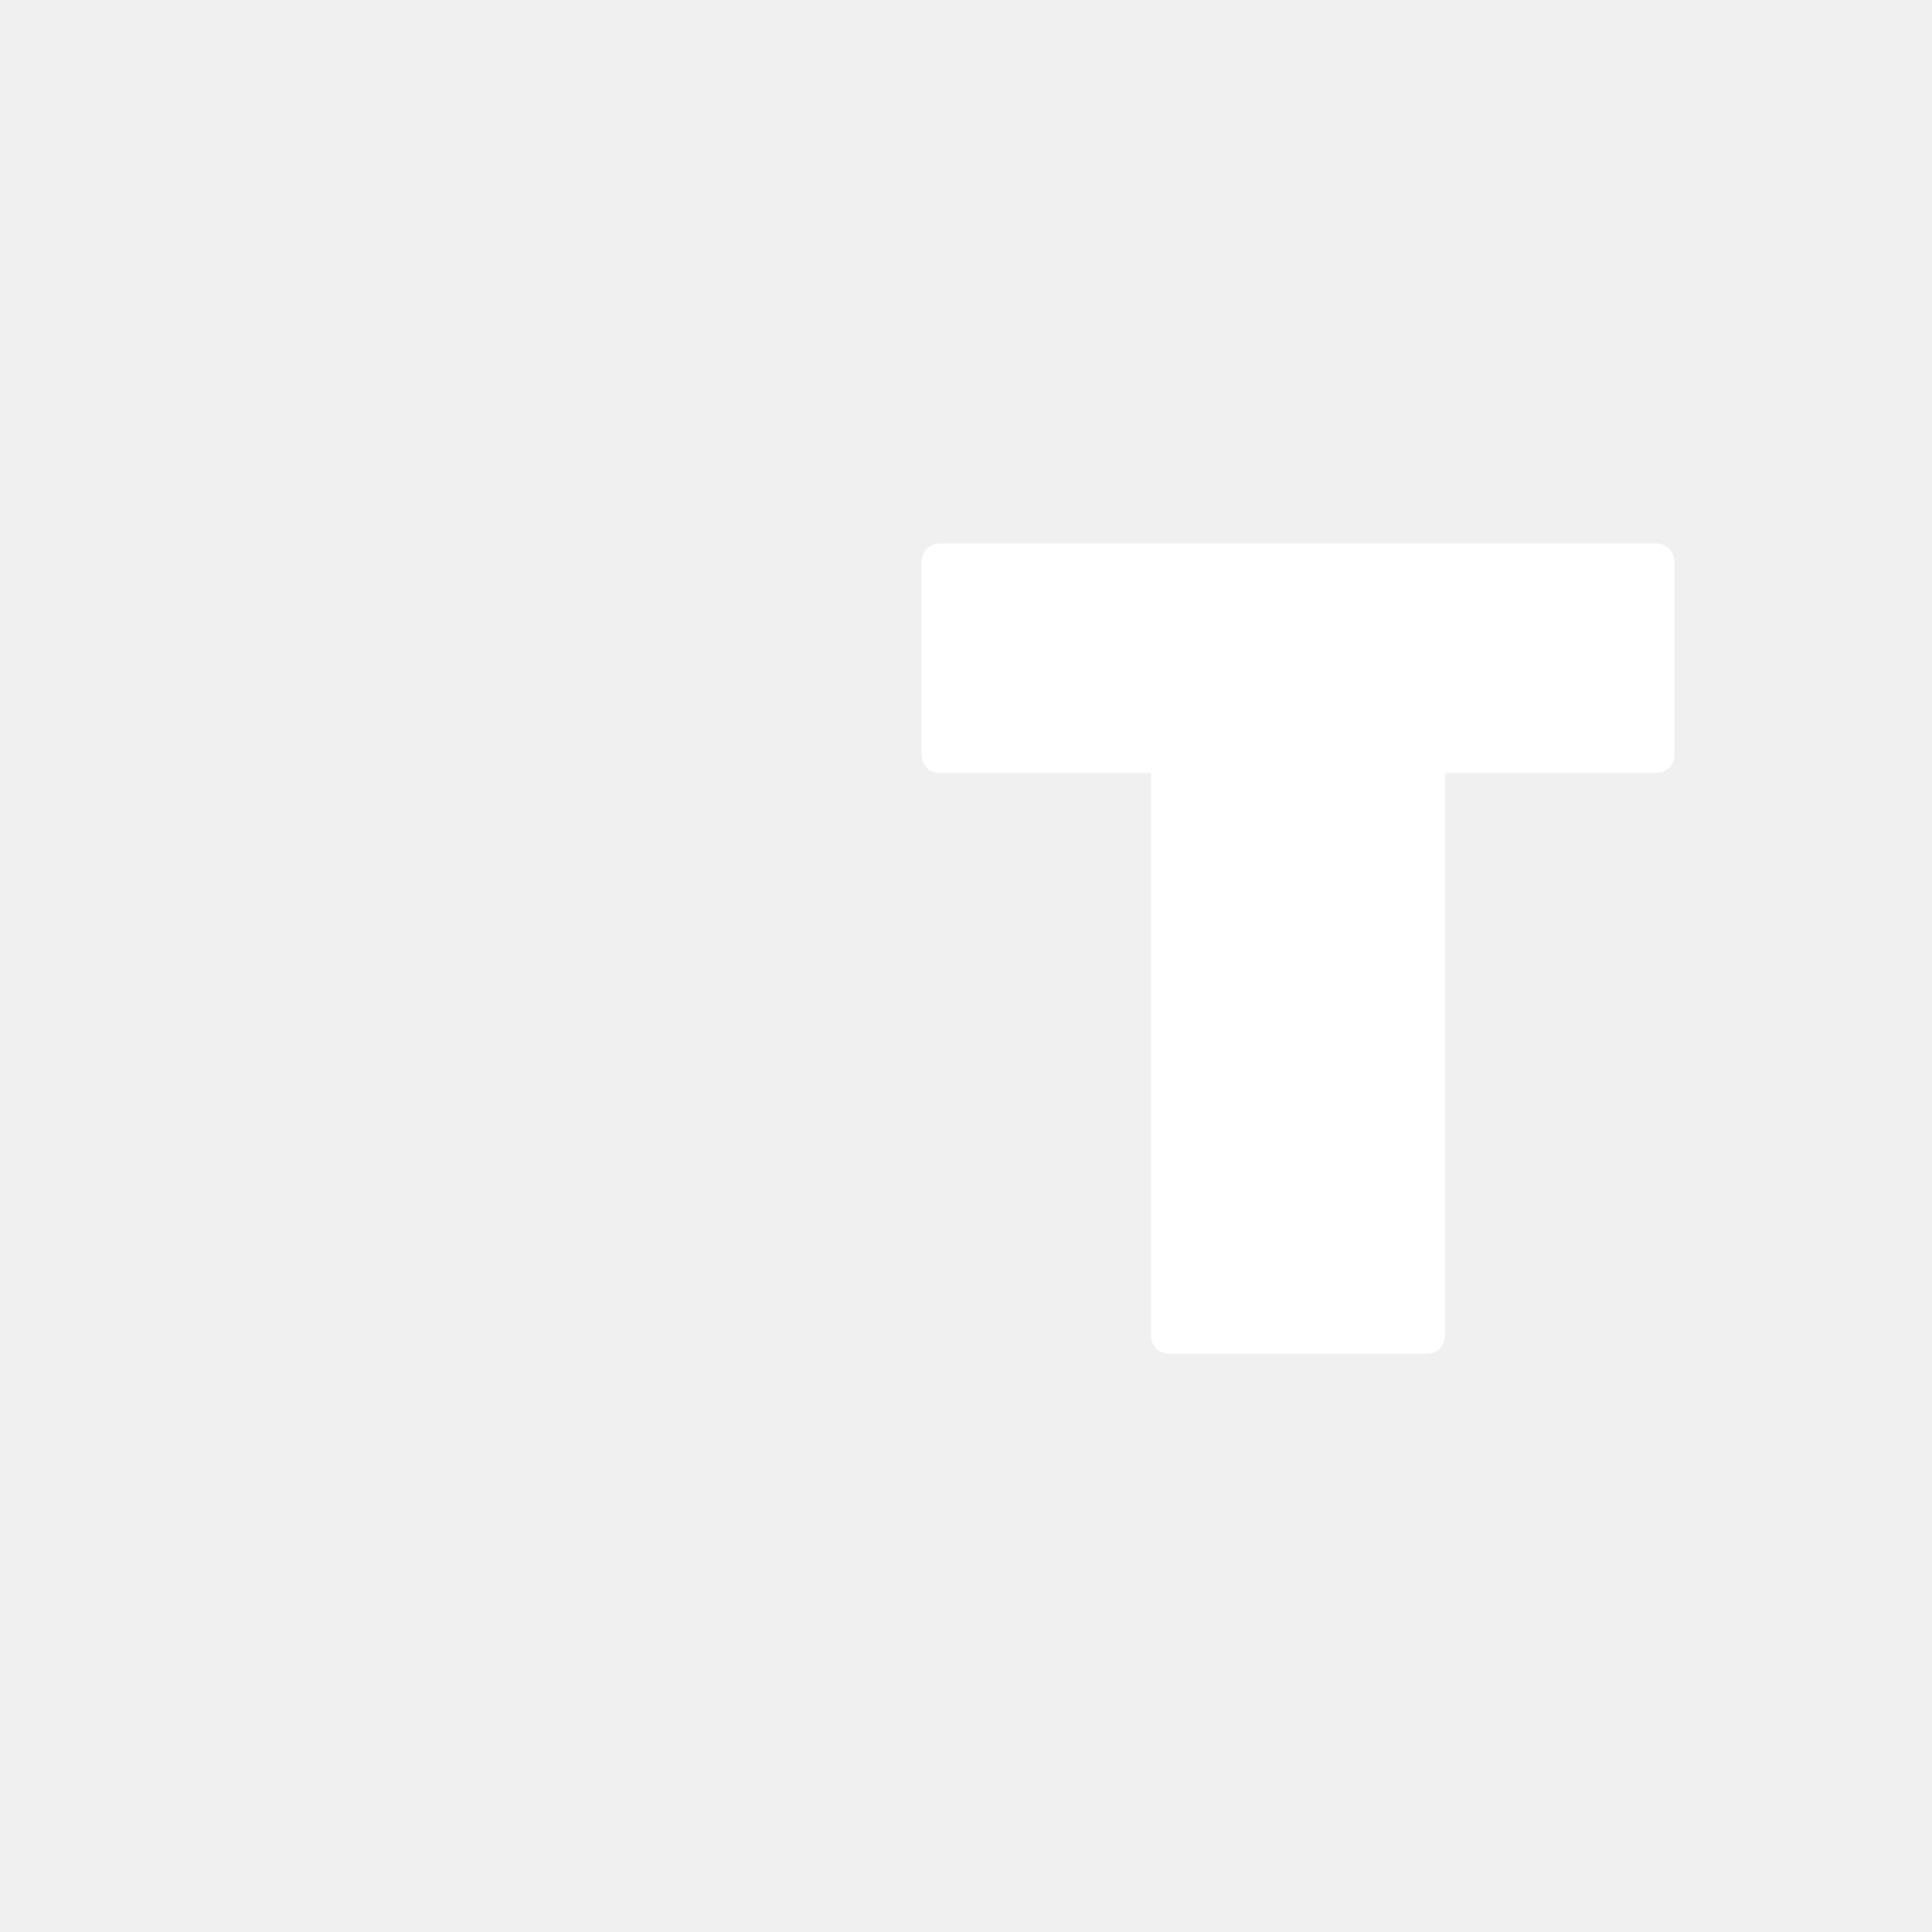
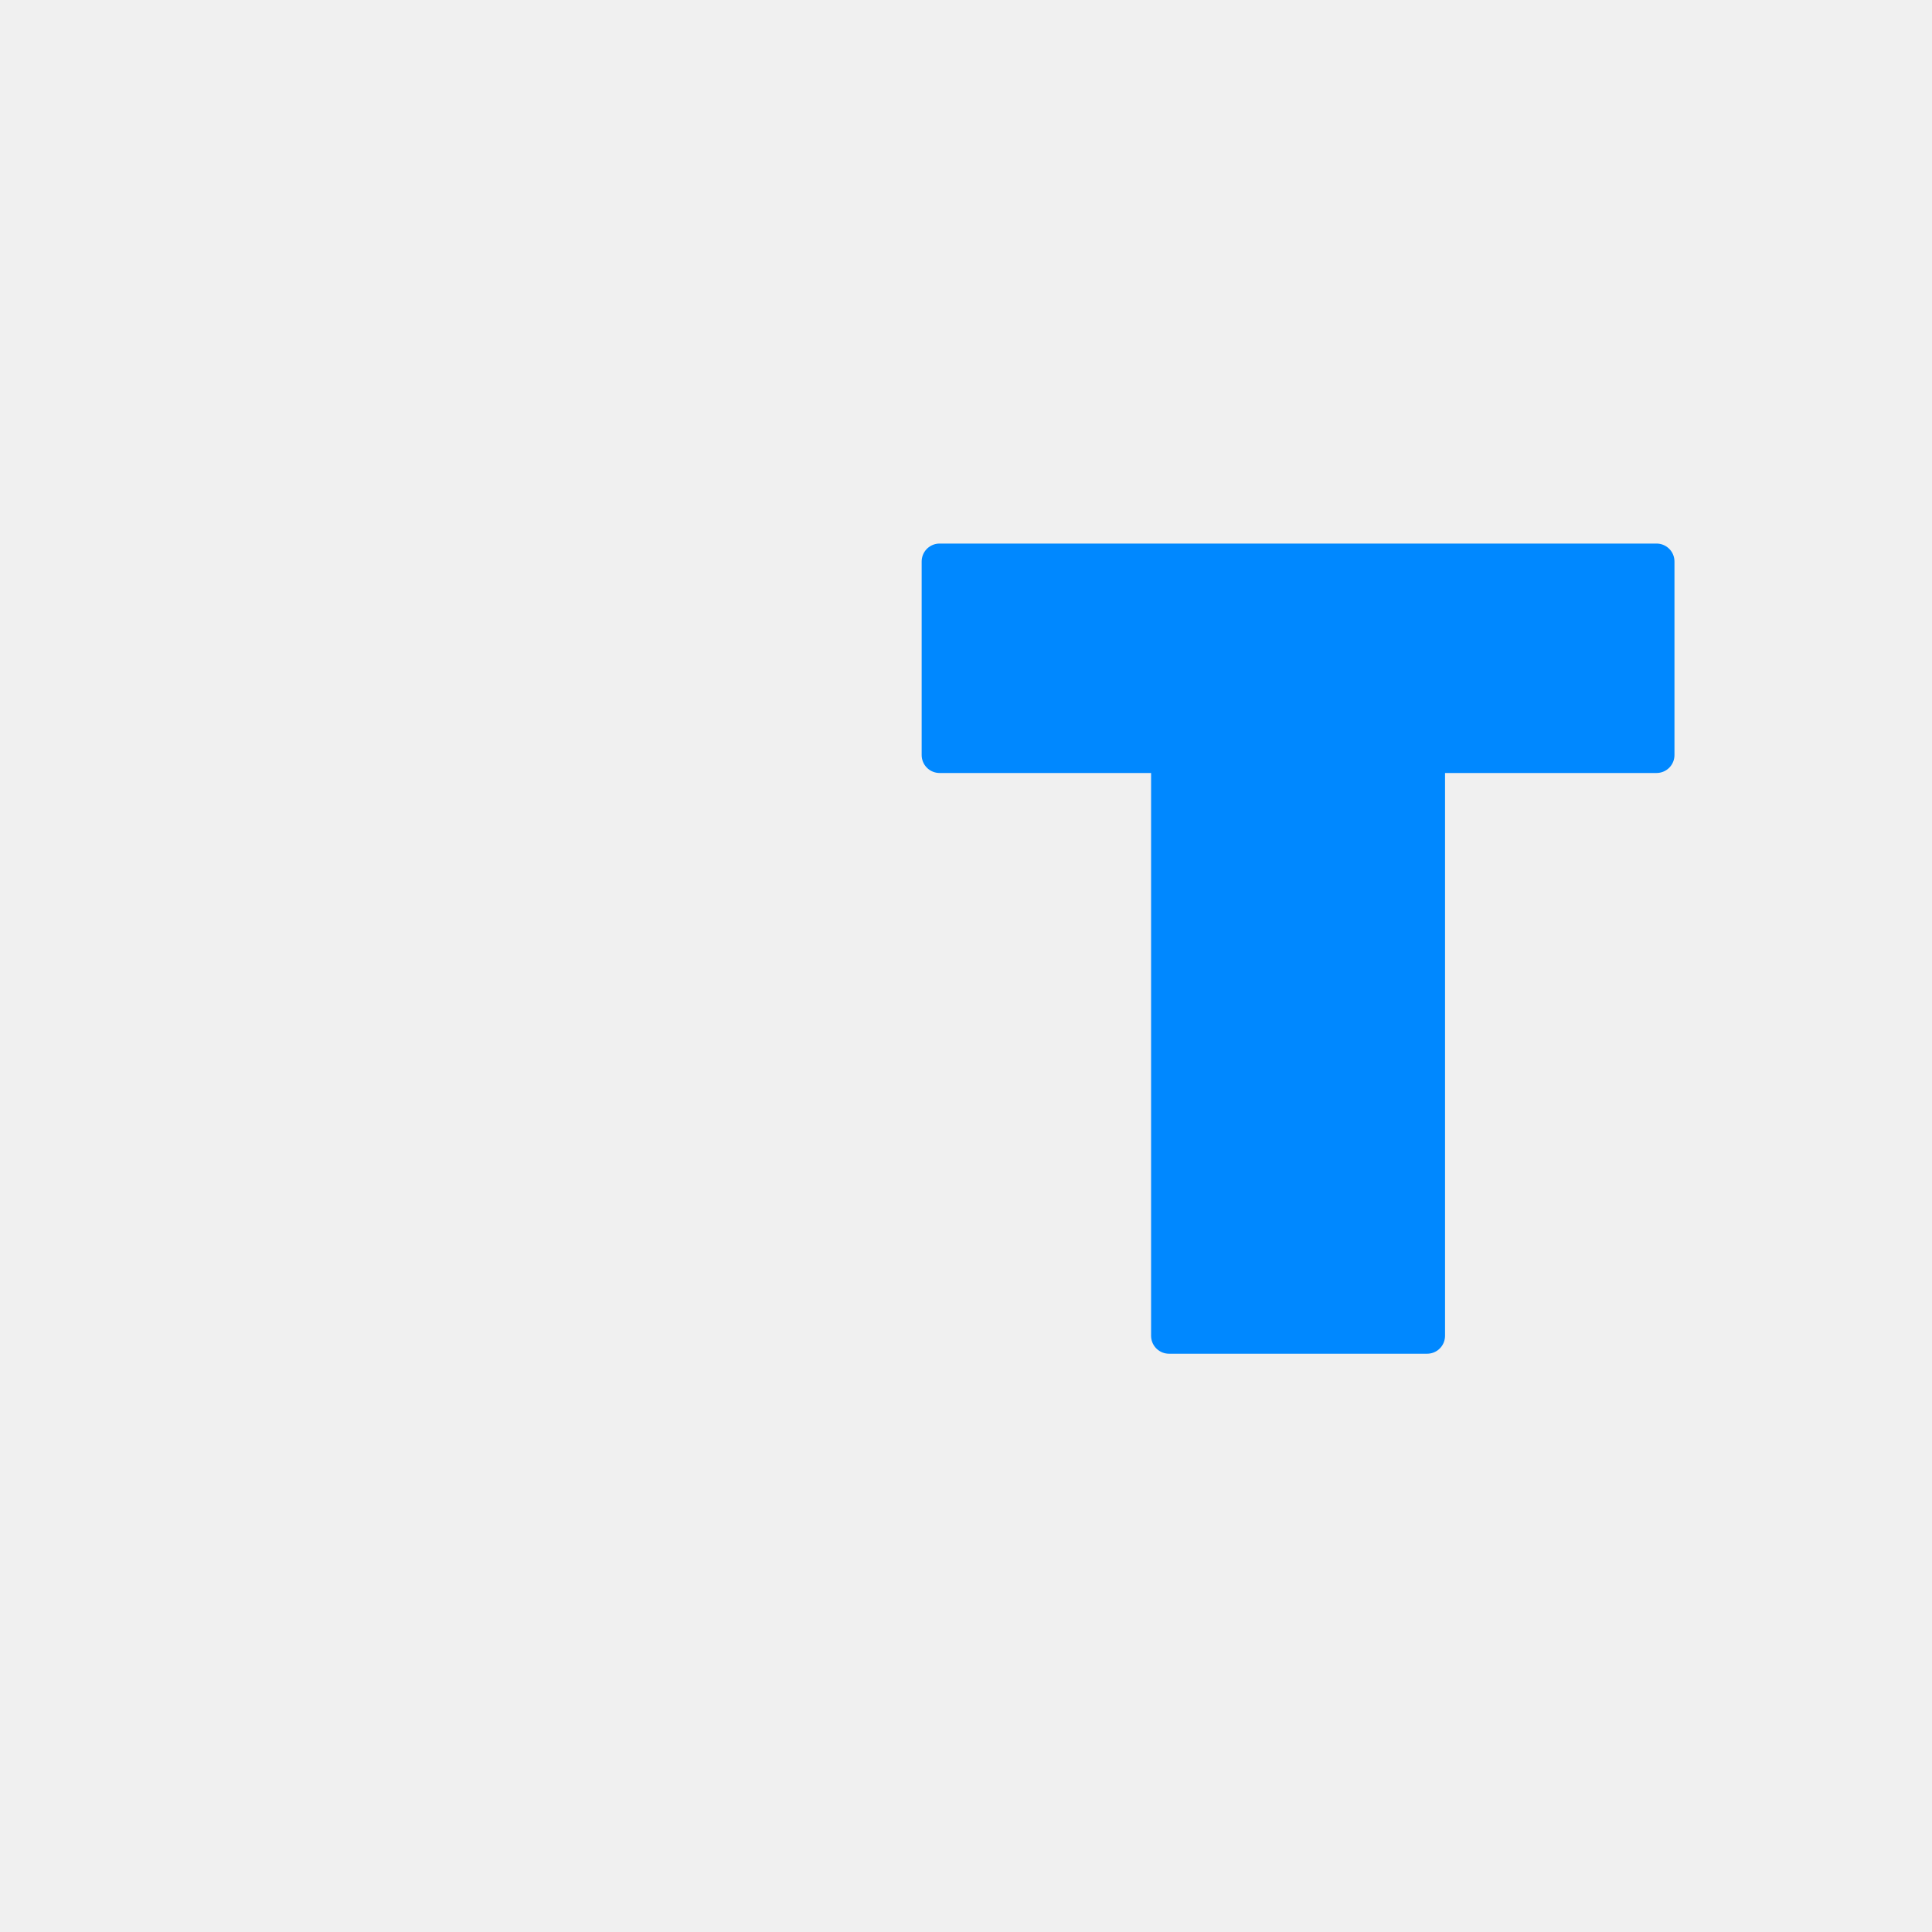
<svg xmlns="http://www.w3.org/2000/svg" width="1024" height="1024" viewBox="0 0 1024 1024">
-   <path d="M498.0 297.6 L878.0 297.6 L878.0 400.2 L756.4 400.2 L756.4 708.0 L619.6 708.0 L619.6 400.2 L498.0 400.2 Z" fill="#FFFFFF" stroke="#FFFFFF" stroke-width="19.0" stroke-linejoin="round" />
+   <path d="M498.0 297.6 L878.0 297.6 L878.0 400.2 L756.4 400.2 L756.4 708.0 L619.6 708.0 L619.6 400.2 L498.0 400.2 Z" fill="#0088FF" stroke="#0088FF" stroke-width="19.0" stroke-linejoin="round" />
</svg>
